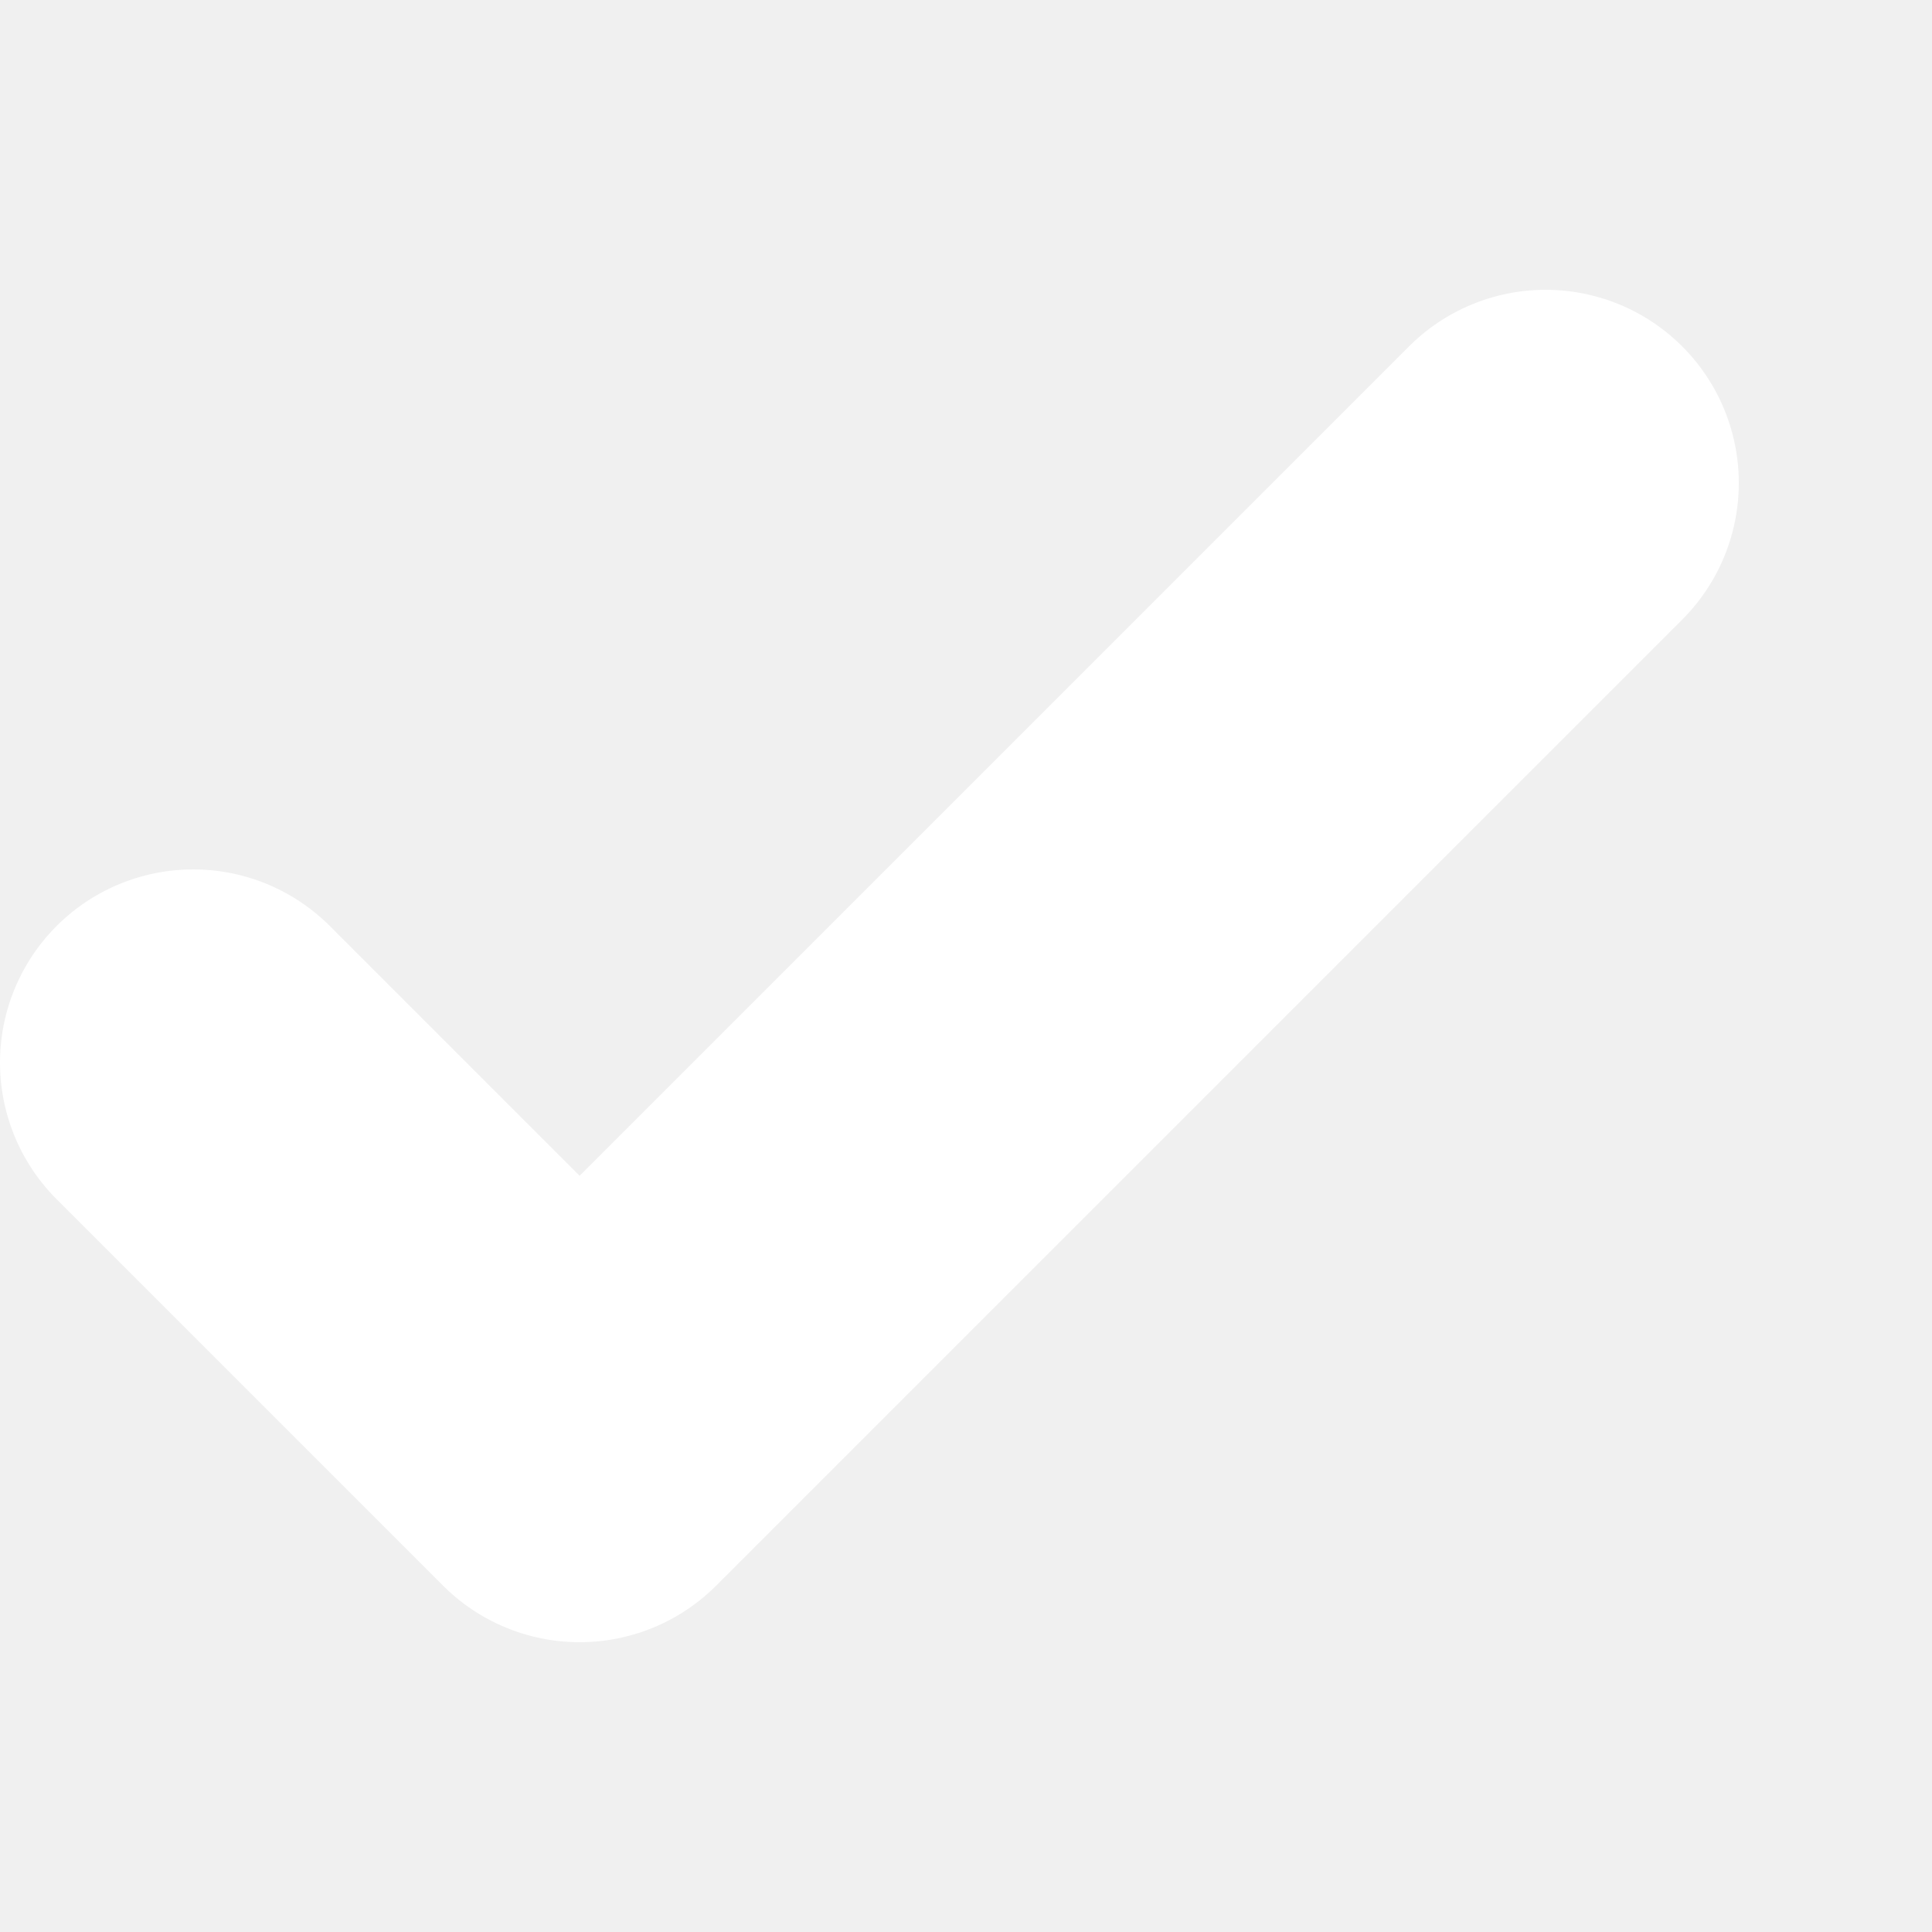
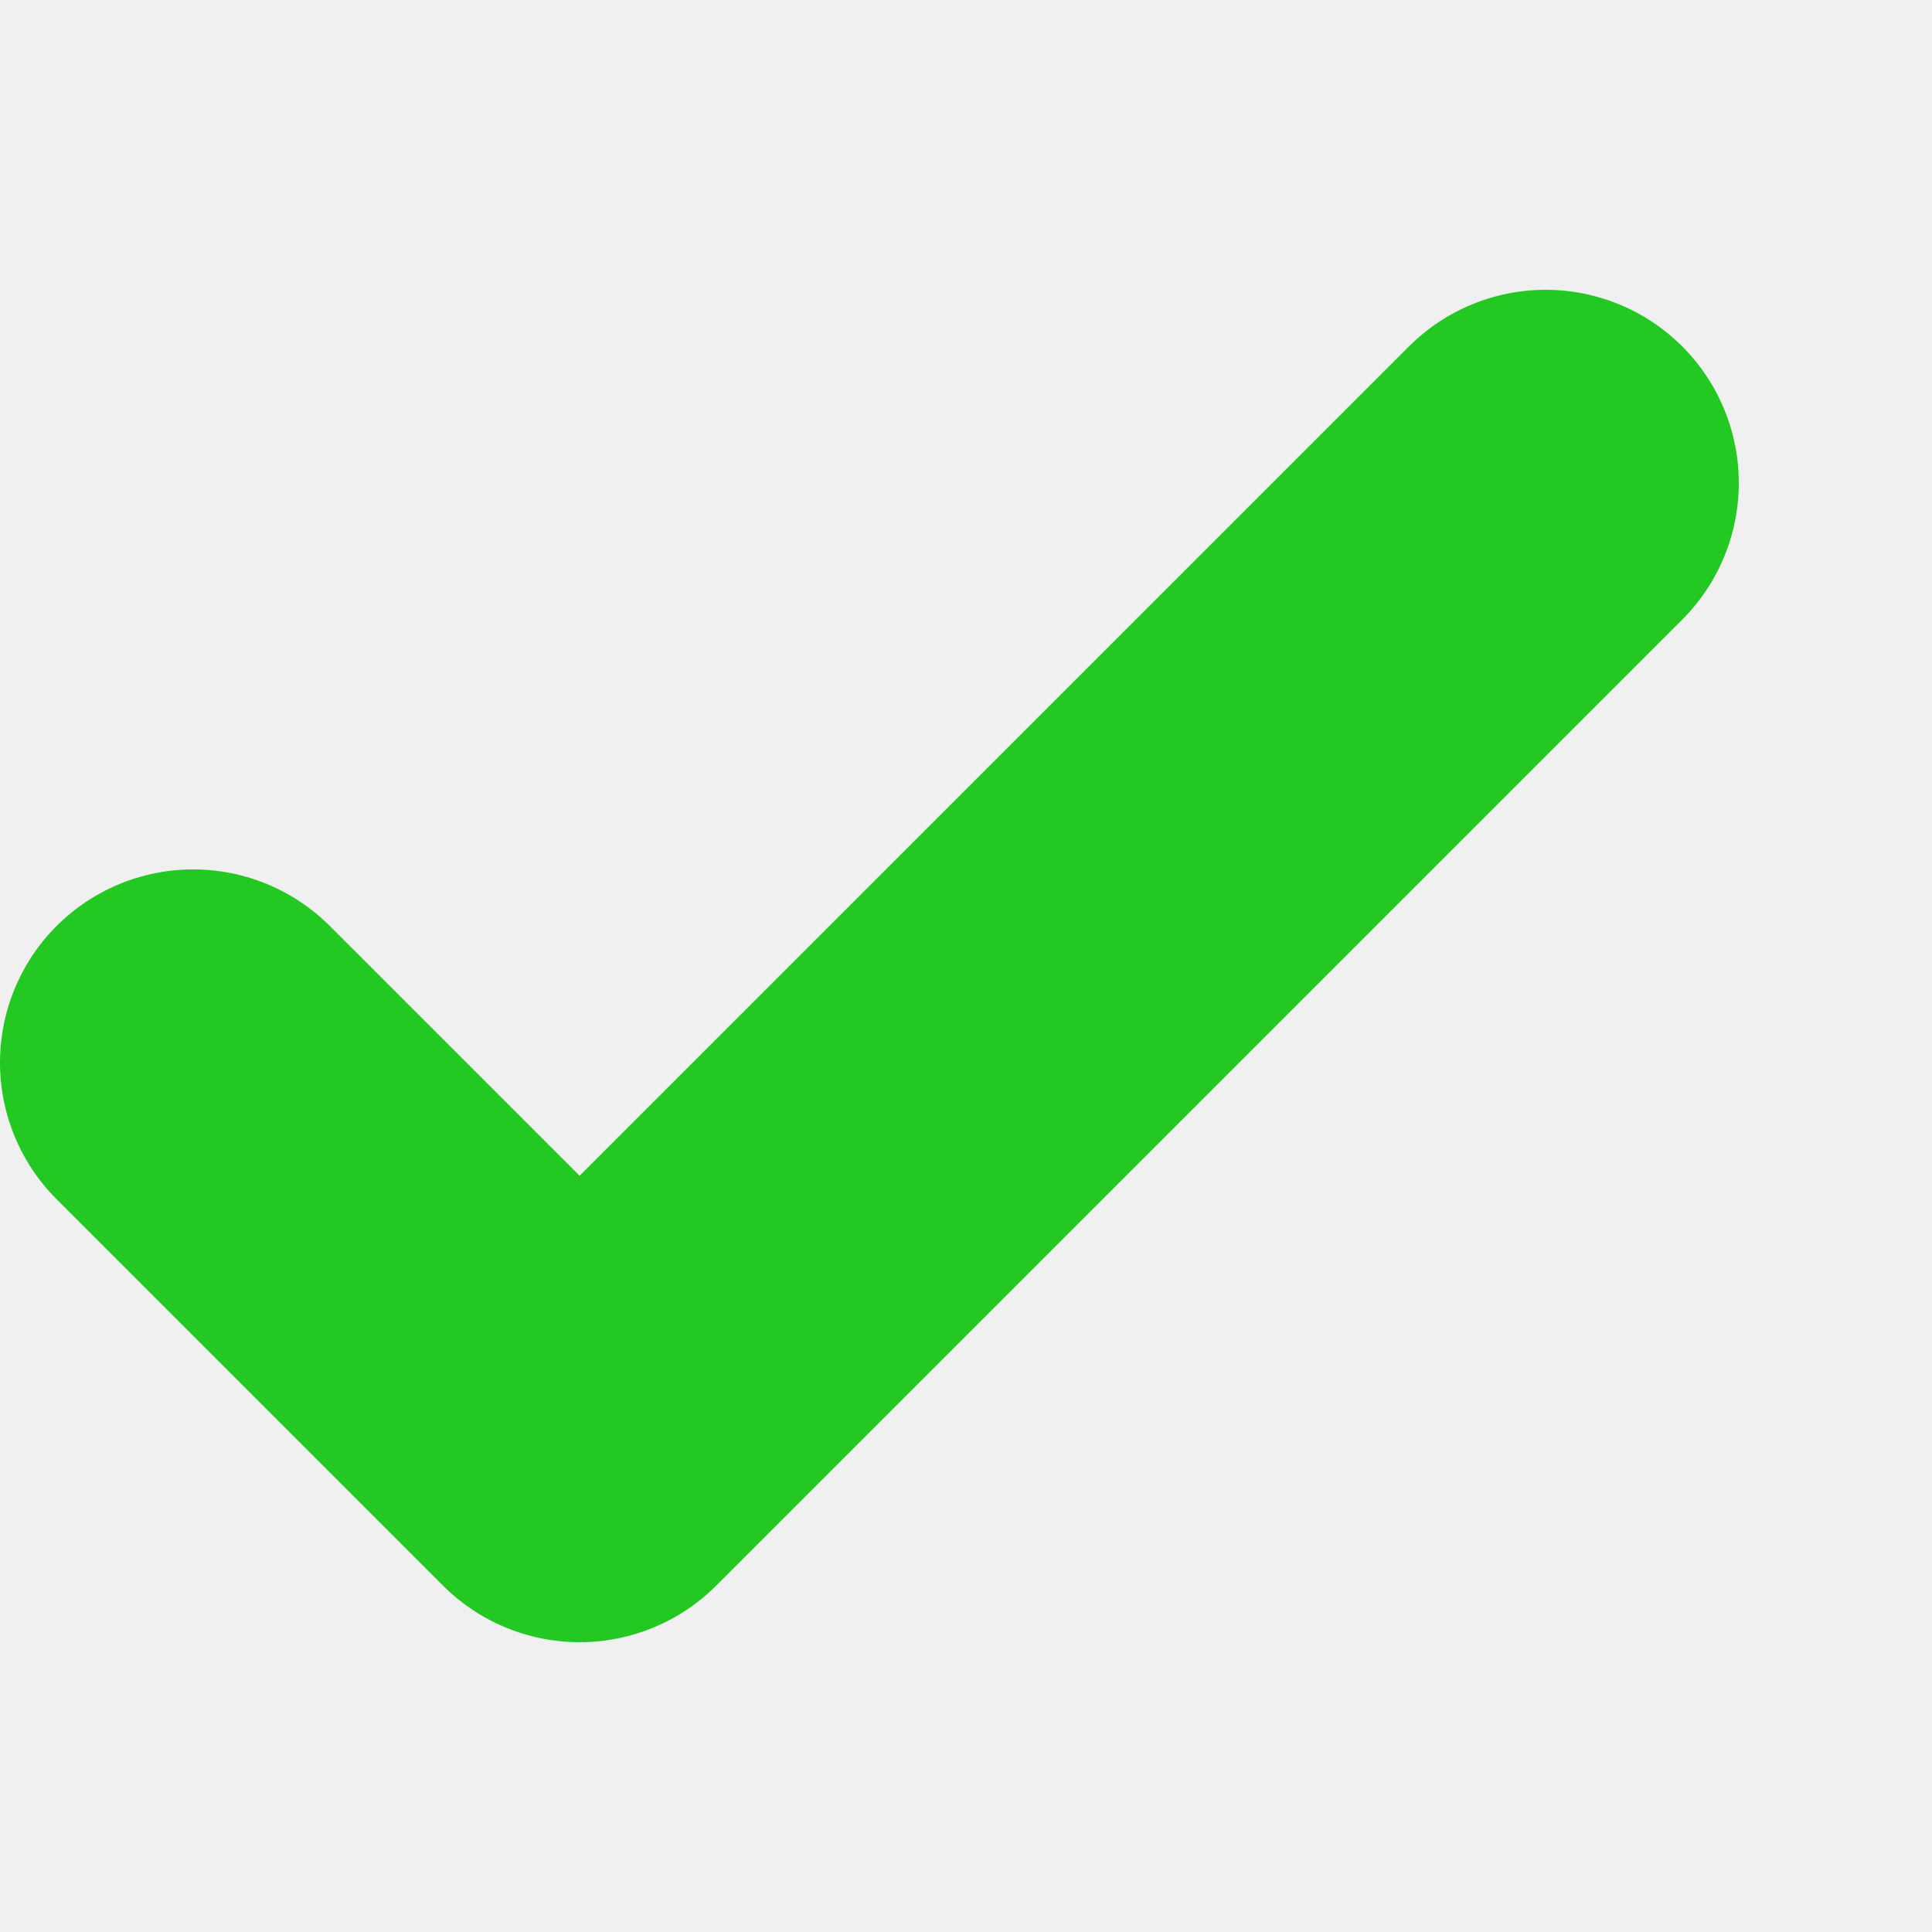
<svg xmlns="http://www.w3.org/2000/svg" viewBox="0 0 100 100">
  <path d="M10 55l20 20l50-50" />
  <defs>
    <style>
            path{
                fill: none;
-                 stroke: #fff;
+                 stroke: rgb(35,200,35);
                stroke-width: 20;
                stroke-linecap: round;
                stroke-linejoin: round;
            }
        </style>
  </defs>
</svg>
